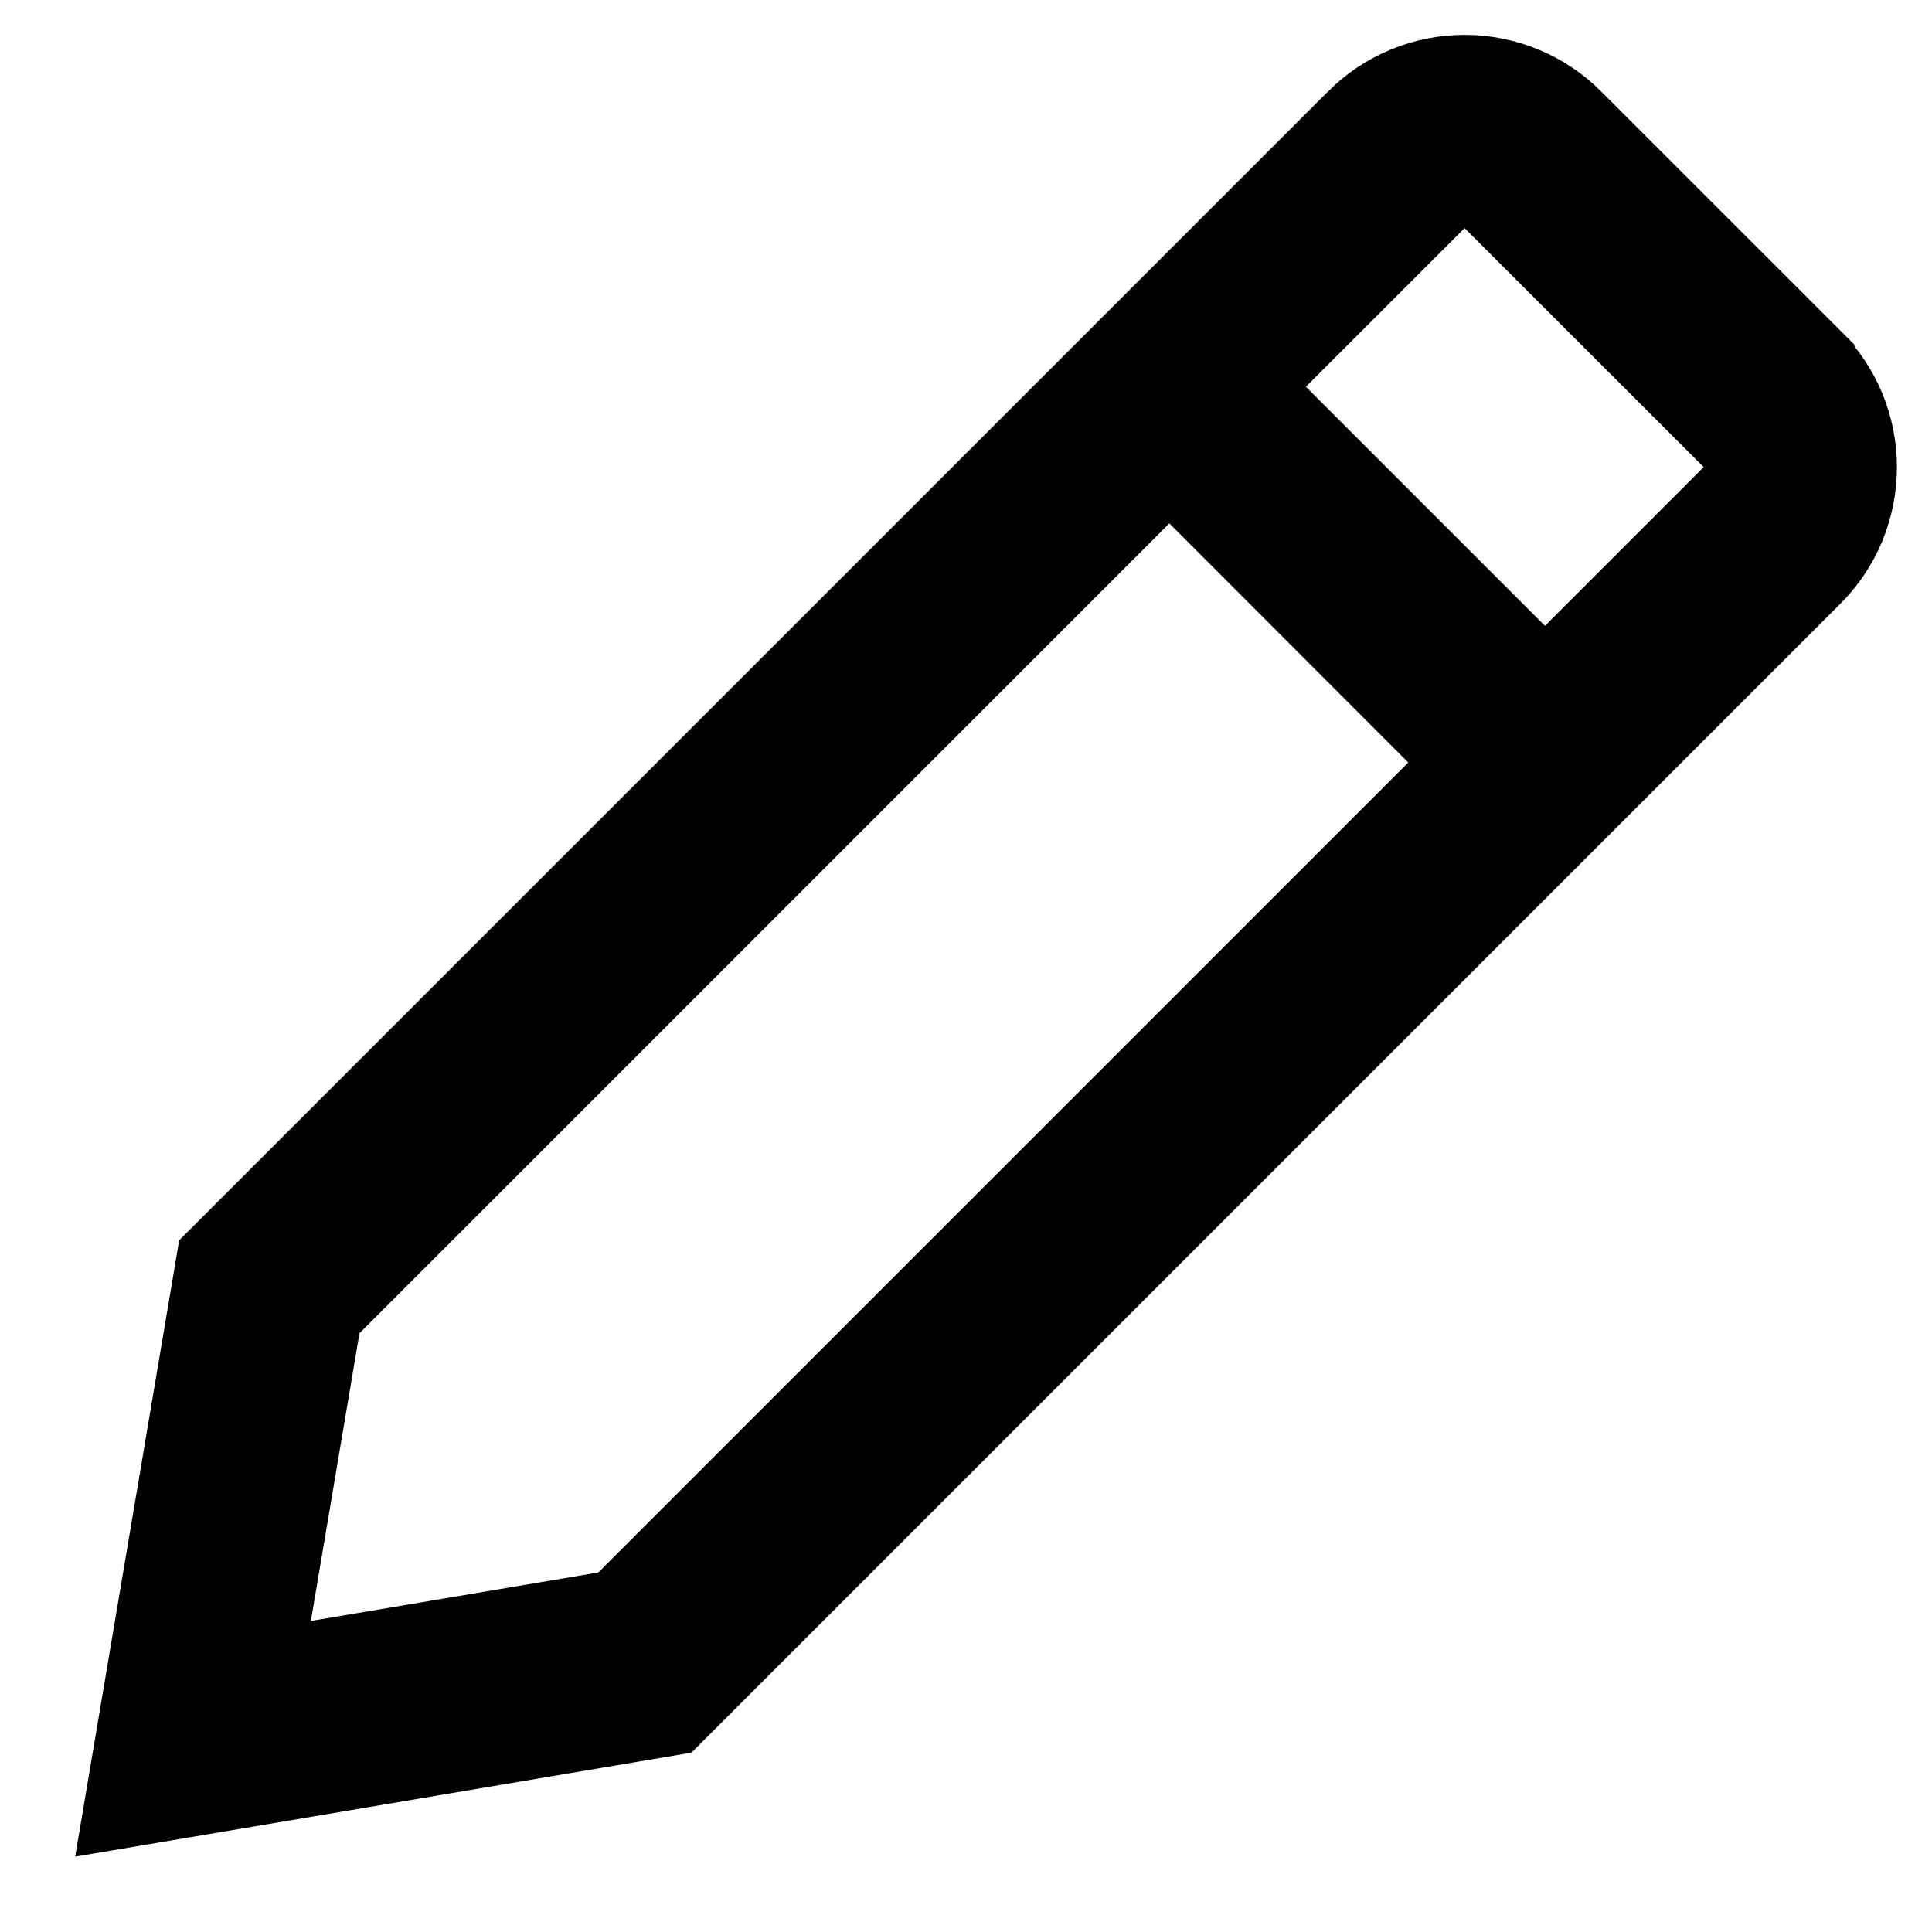
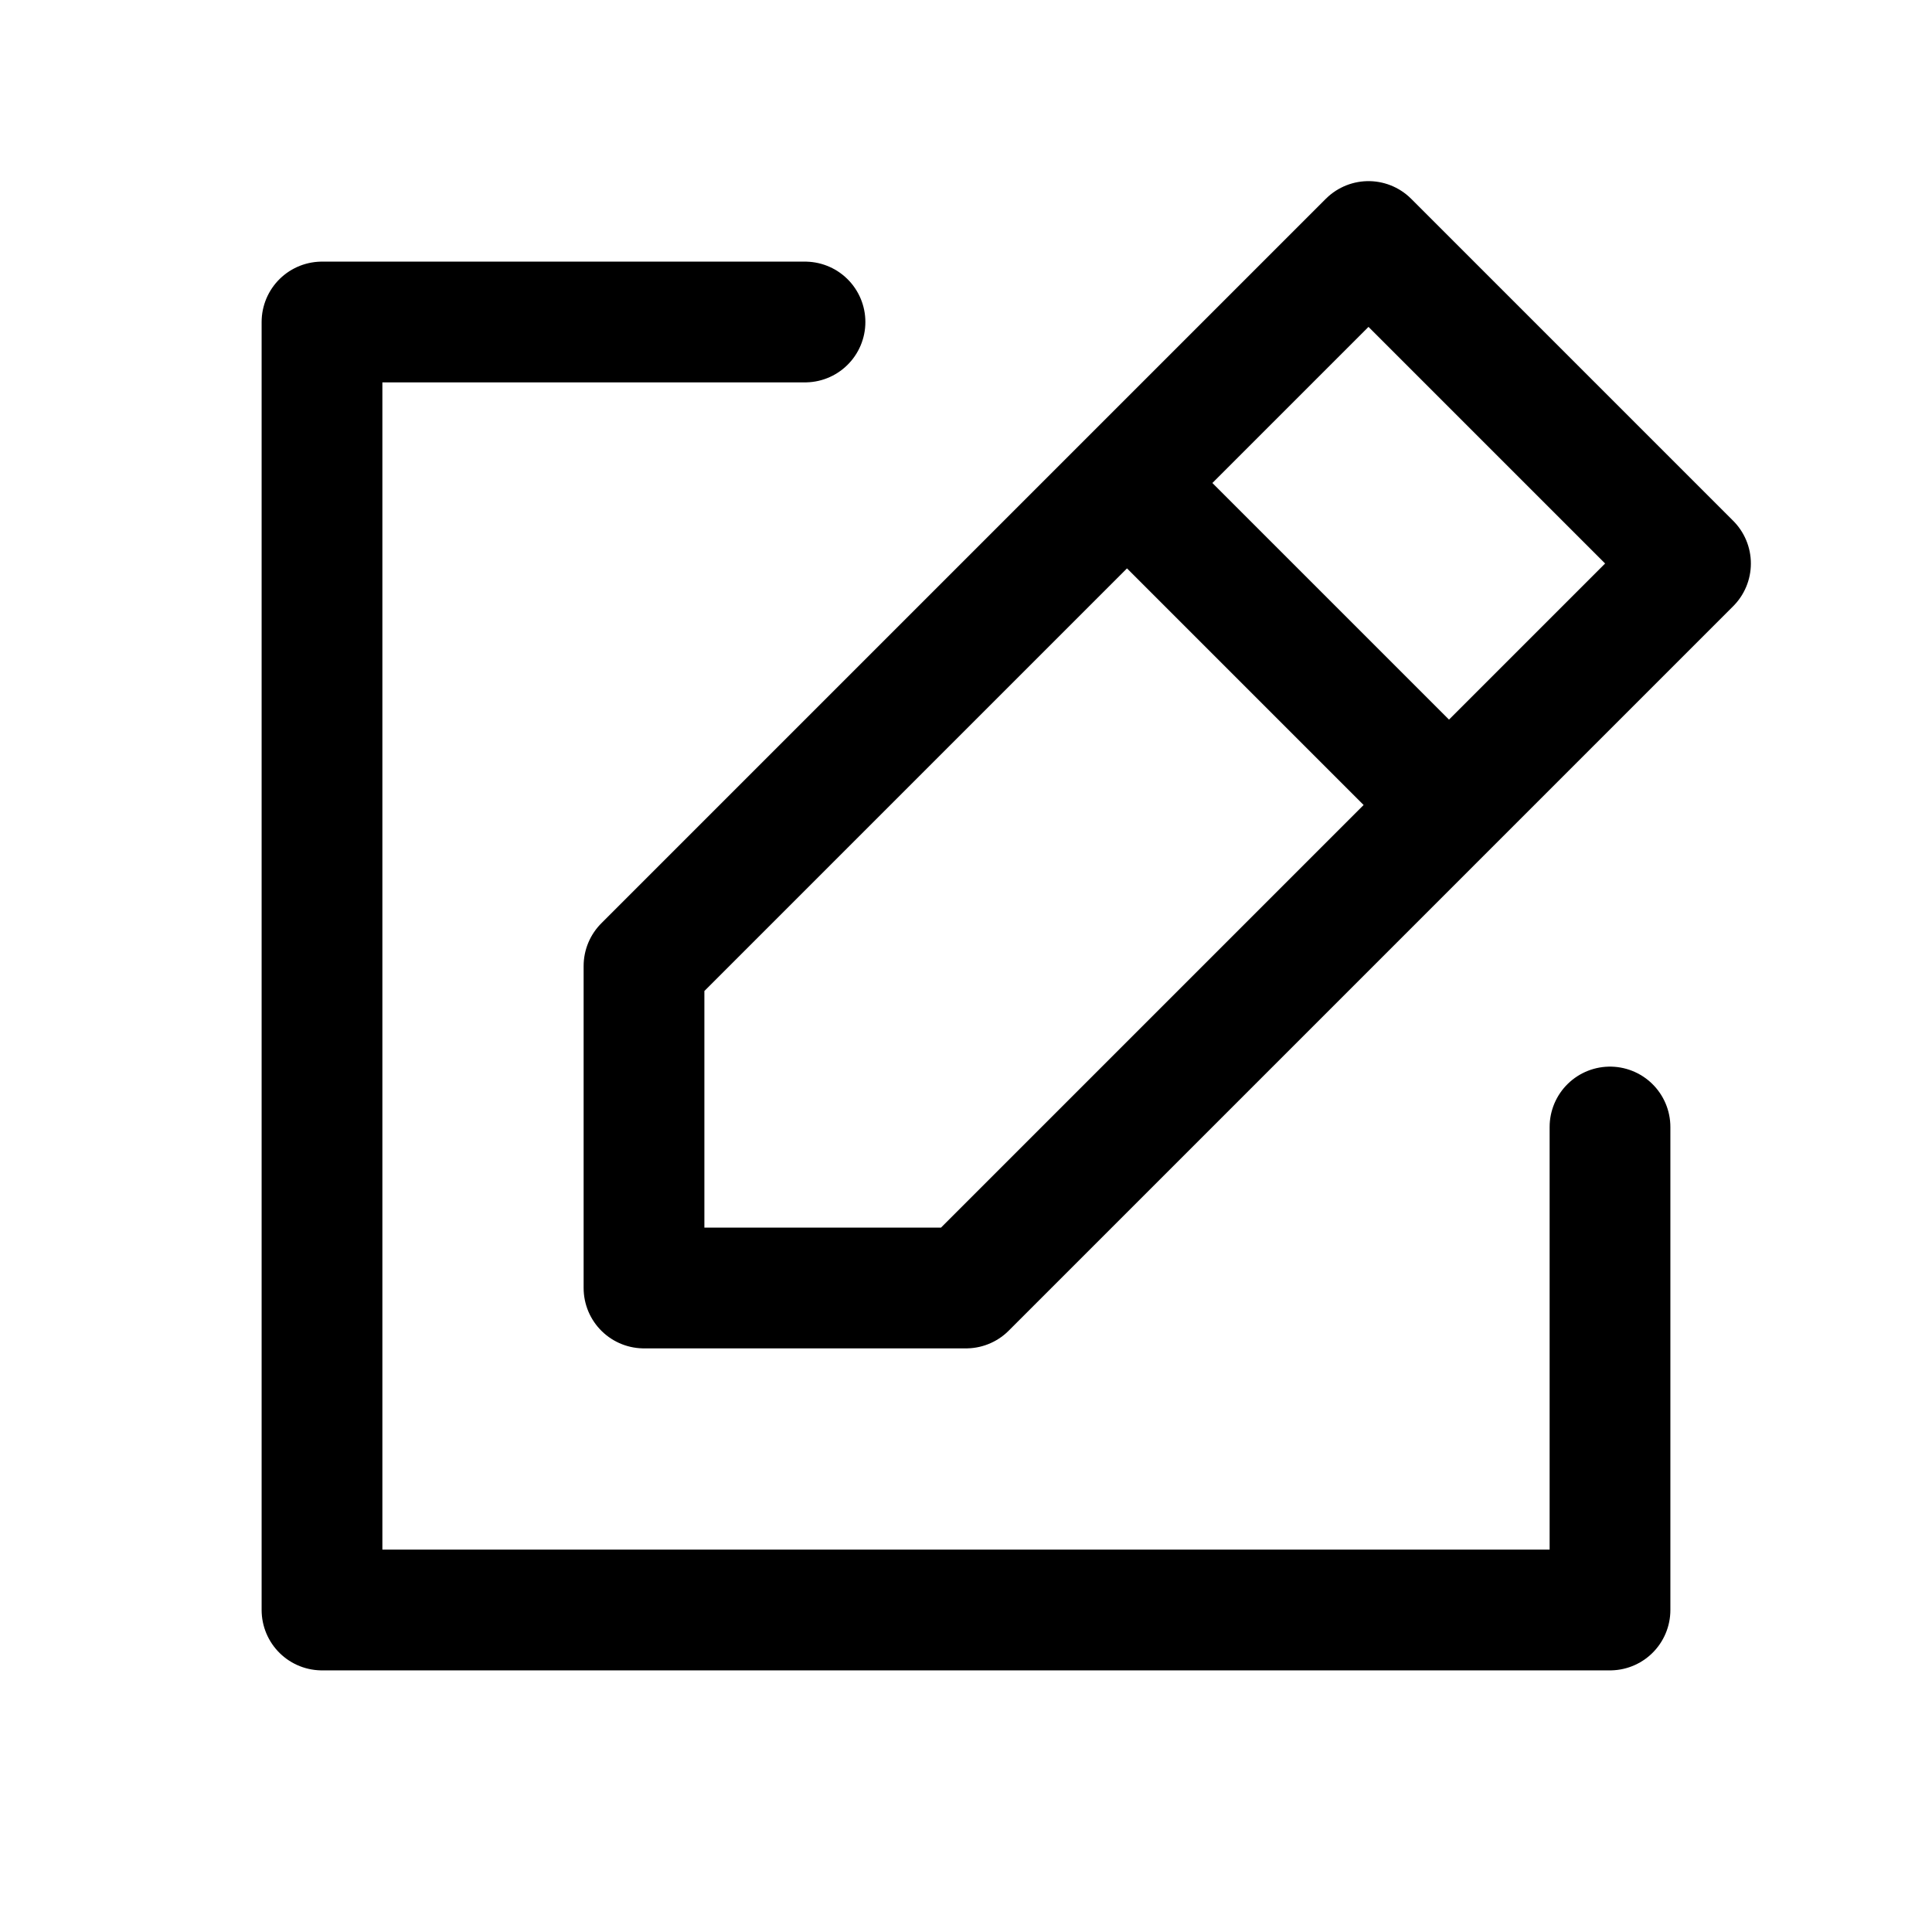
- <svg xmlns="http://www.w3.org/2000/svg" width="20" height="20" viewBox="0 0 20 20" fill="none">
-   <path d="M18.697 3.775L18.697 3.776C18.837 3.915 18.947 4.08 19.023 4.262C19.098 4.444 19.137 4.639 19.137 4.836C19.137 5.033 19.098 5.229 19.023 5.411C18.947 5.593 18.837 5.758 18.697 5.897L18.697 5.897L6.917 17.677L1.388 18.61L2.321 13.081L14.101 1.301C14.101 1.3 14.101 1.3 14.101 1.3C14.383 1.019 14.764 0.861 15.162 0.861C15.56 0.861 15.941 1.019 16.222 1.3C16.222 1.3 16.222 1.3 16.222 1.301L18.697 3.775ZM13.165 3.65L12.812 4.004L13.165 4.357L15.64 6.832L15.994 7.186L16.347 6.832L17.99 5.189L18.344 4.836L17.99 4.482L15.515 2.008L15.162 1.655L14.808 2.008L13.165 3.65ZM14.932 8.247L15.286 7.894L14.932 7.54L12.459 5.065L12.105 4.712L11.751 5.065L3.367 13.449L3.254 13.562L3.228 13.72L2.725 16.697L2.608 17.39L3.301 17.273L6.278 16.771L6.435 16.744L6.548 16.631L14.932 8.247Z" fill="#1E1E1E" stroke="black" />
+ <svg xmlns="http://www.w3.org/2000/svg" width="800px" height="800px" viewBox="0 0 24 24" fill="none">
+   <path d="M14 6L8 12V16H12L18 10M14 6L17 3L21 7L18 10M14 6L18 10M10 4L4 4L4 20L20 20V14" stroke="#000000" stroke-width="1.5" stroke-linecap="round" stroke-linejoin="round" />
</svg>
